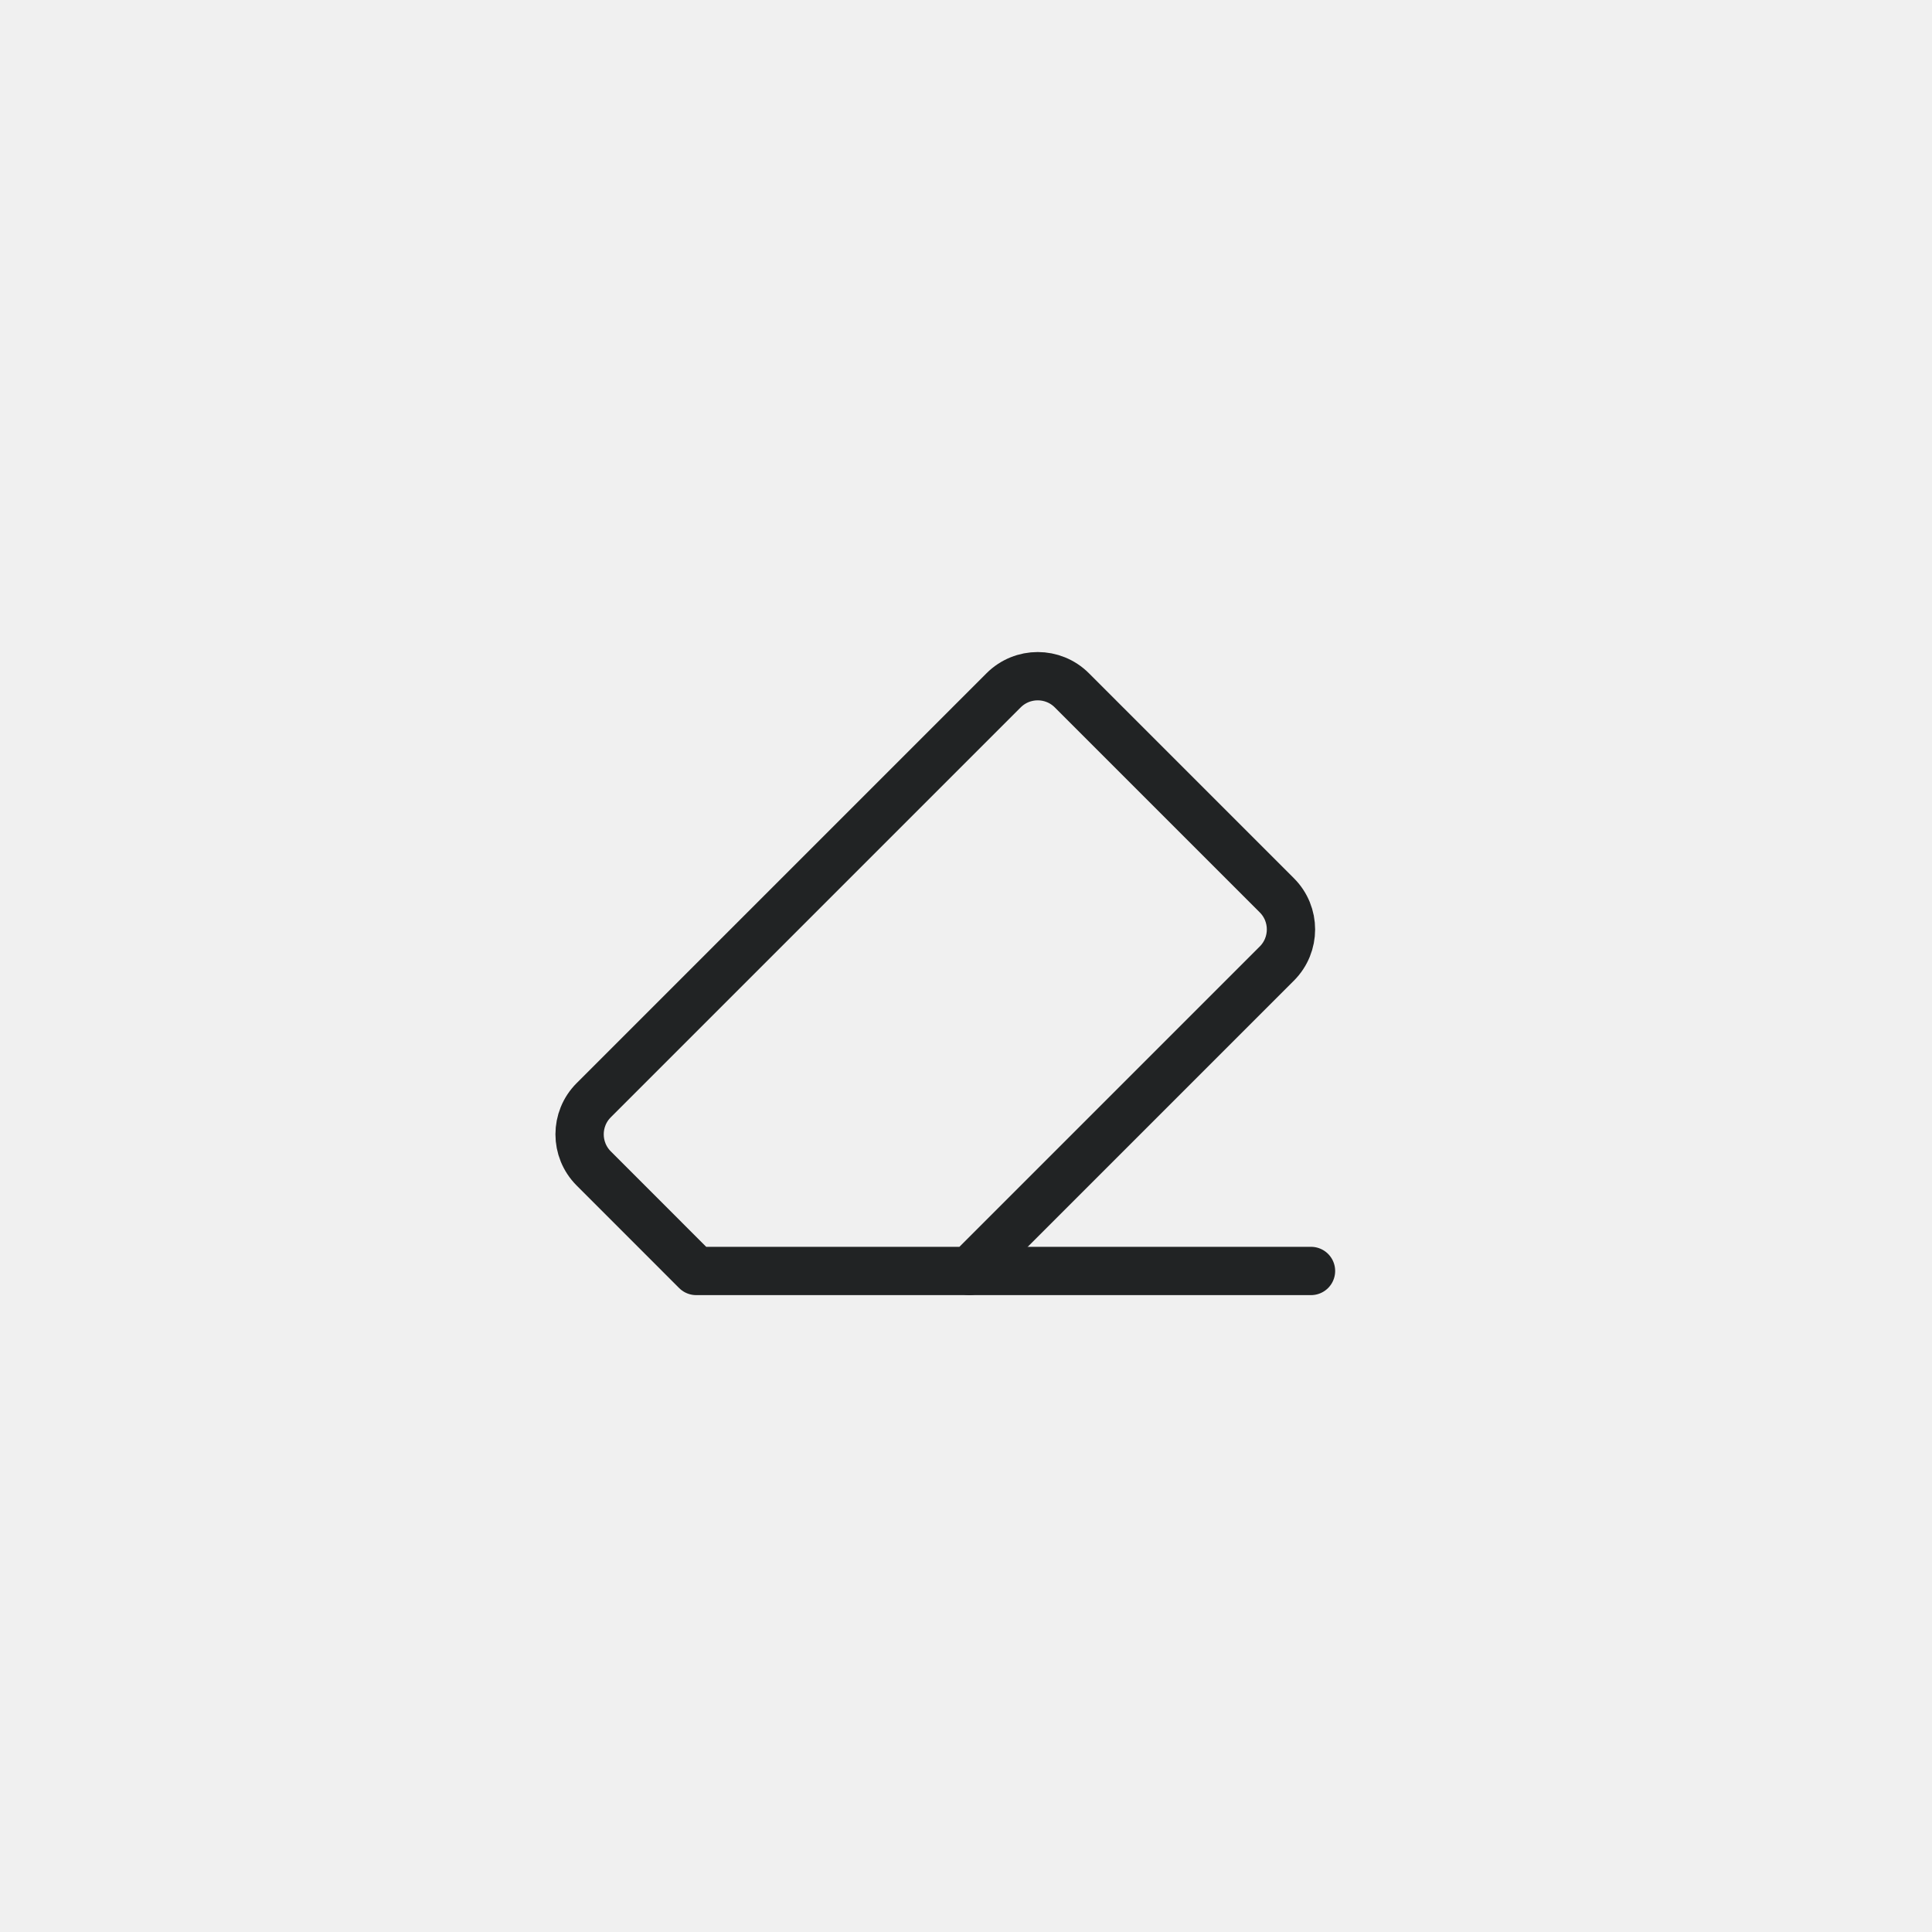
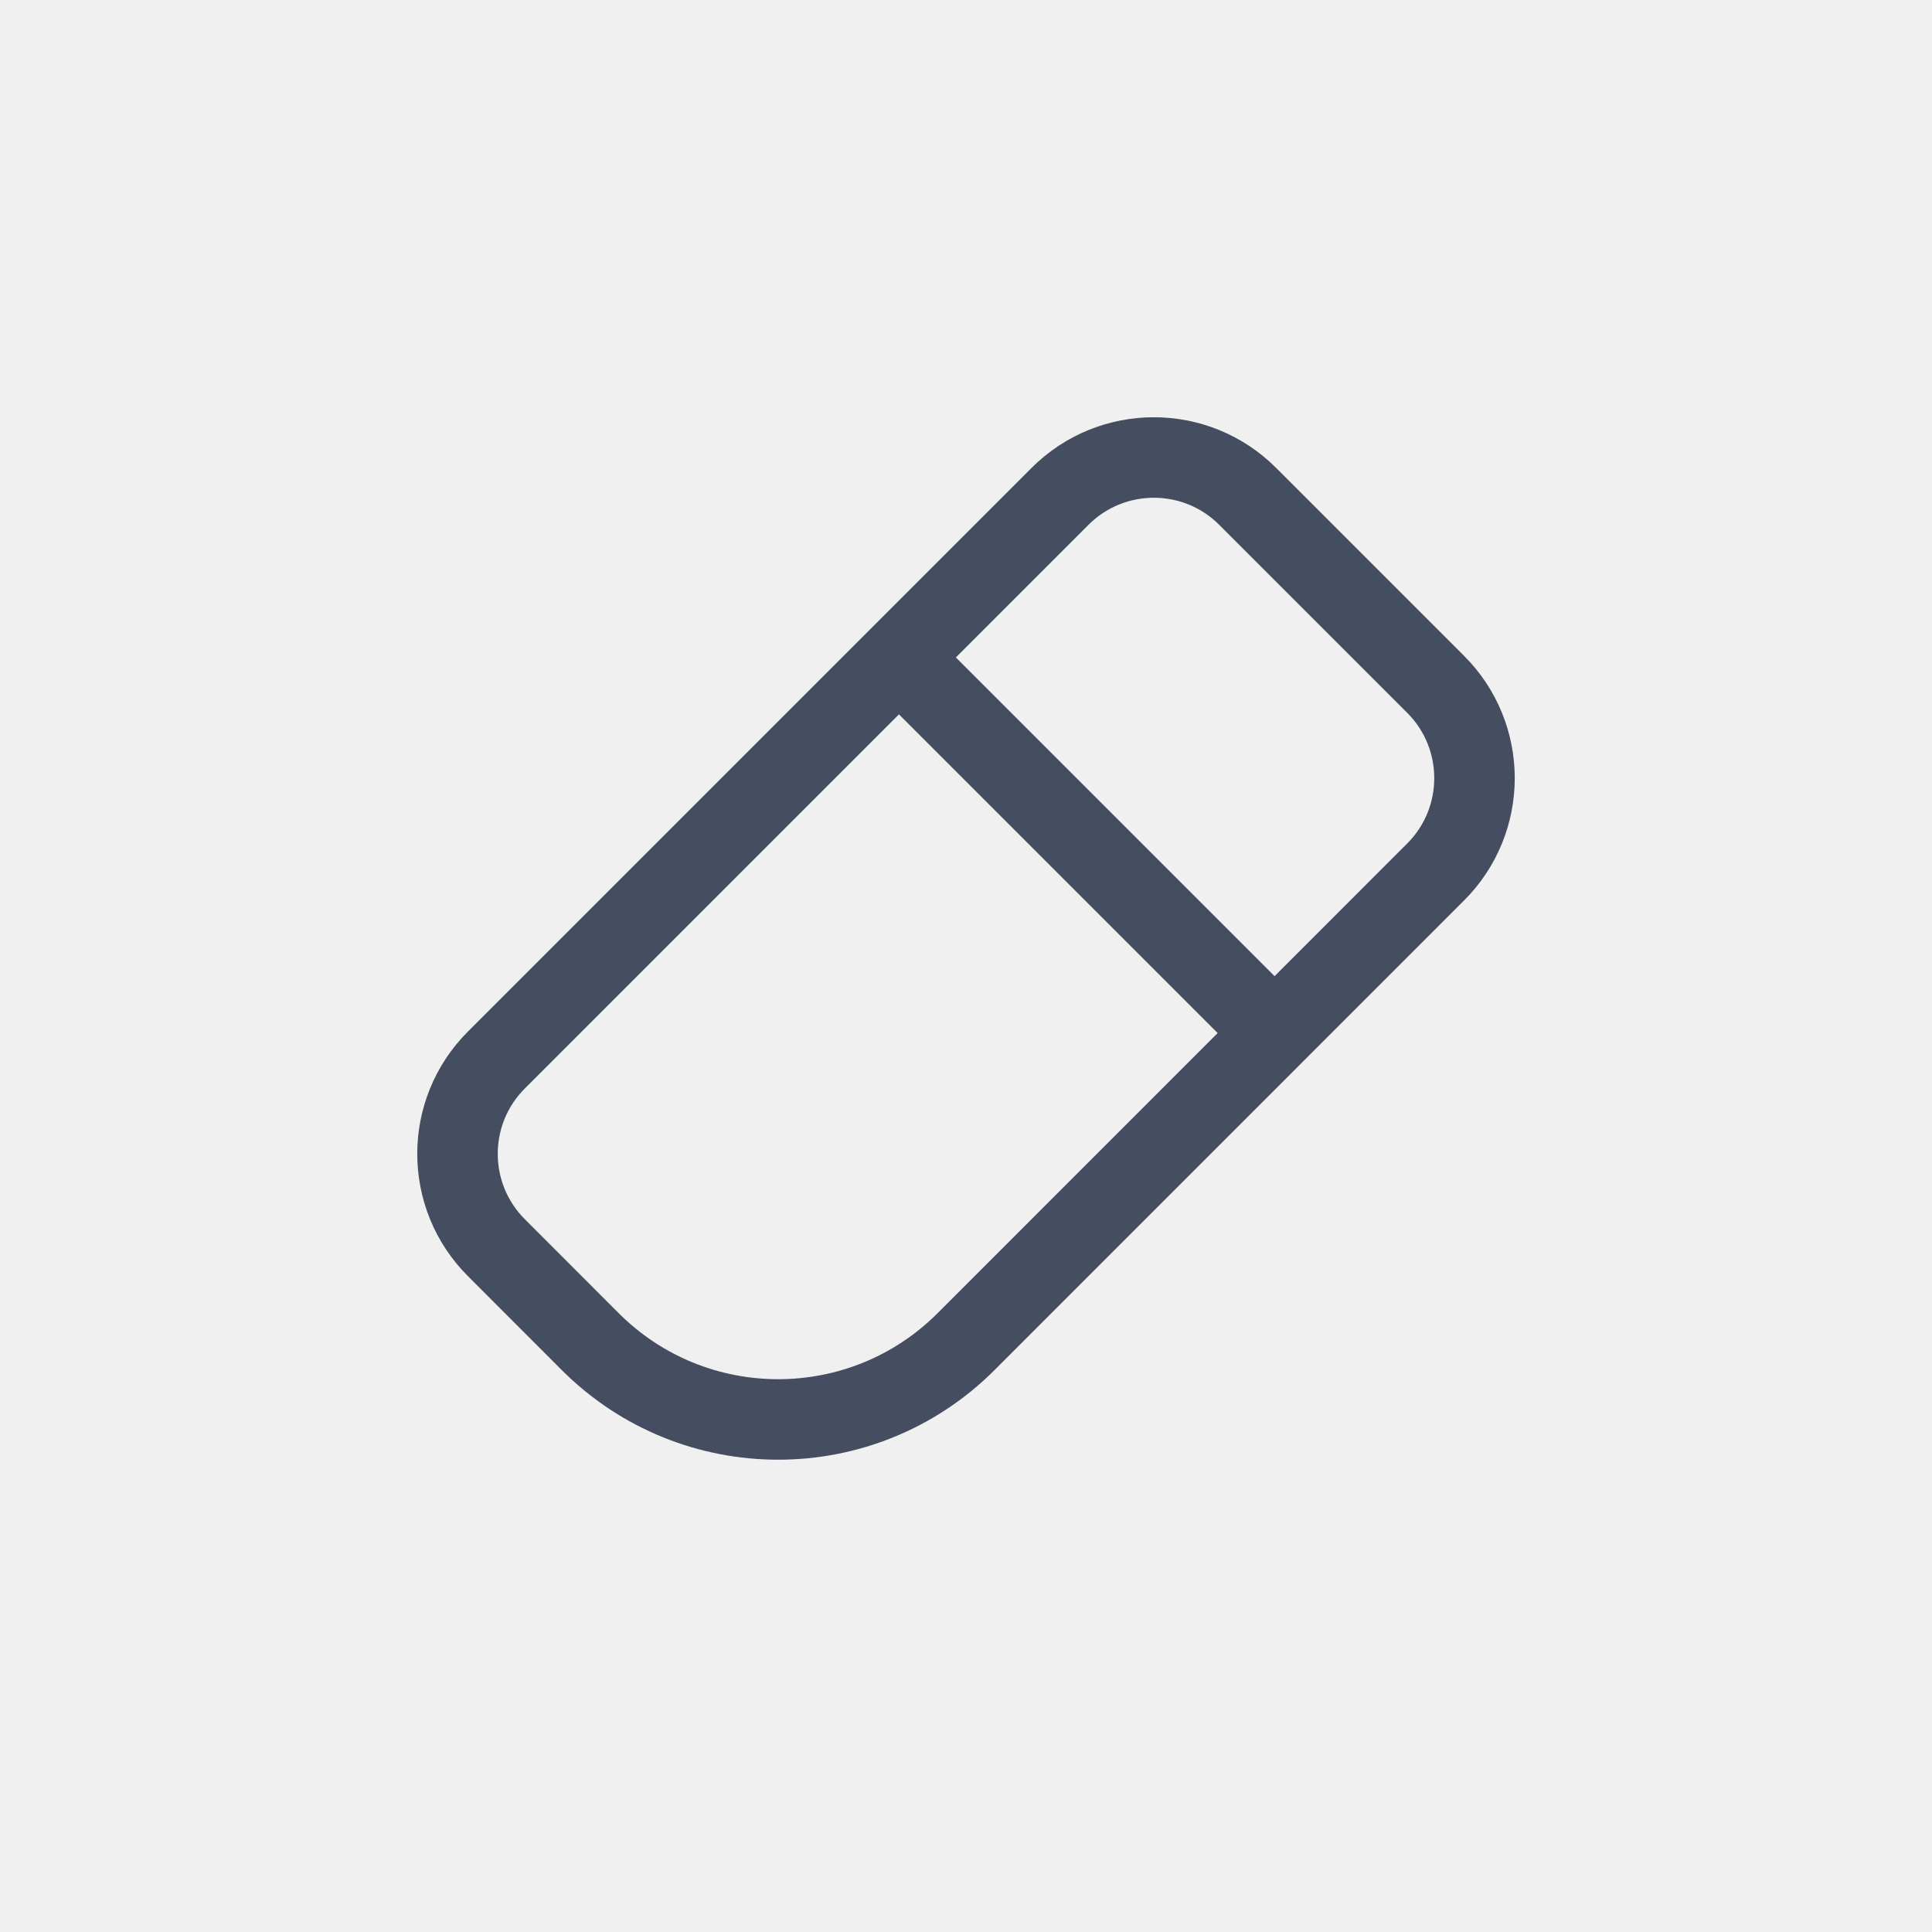
- <svg xmlns="http://www.w3.org/2000/svg" width="40px" height="40px" viewBox="0 0 40 40" version="1.1">
-   <g id="页面-4" stroke="none" stroke-width="1" fill="none" fill-rule="evenodd">
-     <g id="Whiteboard-Guidelines" transform="translate(-456, -216)">
-       <g id="eraser" transform="translate(456, 216)">
-         <rect id="矩形备份-41" fill="#FFFFFF" opacity="0.01" x="0" y="0" width="40" height="40" rx="2" />
-         <path d="M14.414,26.314 L12.293,24.192 C11.902,23.801 11.902,23.168 12.293,22.778 L20.778,14.293 C21.169,13.902 21.802,13.902 22.192,14.293 L26.435,18.536 C26.826,18.926 26.826,19.559 26.435,19.95 L20.071,26.314 L14.414,26.314 Z" id="Stroke-1" stroke="#212324" stroke-linecap="round" stroke-linejoin="round" />
-         <line x1="20.072" y1="26.314" x2="27.143" y2="26.314" id="Stroke-5" stroke="#212324" stroke-linecap="round" stroke-linejoin="round" />
+ <svg xmlns="http://www.w3.org/2000/svg" width="24px" height="24px" viewBox="0 0 24 24" version="1.1">
+   <g id="页面-1" stroke="none" stroke-width="1" fill="none" fill-rule="evenodd">
+     <g id="切图" transform="translate(-8, -116)" stroke="#444E60">
+       <g id="编组-3" transform="translate(8, 116)">
+         <line x1="11" y1="8" x2="16" y2="13" id="路径-26" />
+         <path d="M15.5,6.167 L17.833,8.5 C18.478,9.144 18.478,10.189 17.833,10.833 L12,16.667 C10.711,17.955 8.622,17.955 7.333,16.667 L6.167,15.5 C5.522,14.856 5.522,13.811 6.167,13.167 L13.167,6.167 C13.811,5.522 14.856,5.522 15.5,6.167 Z" id="矩形" stroke-linecap="round" stroke-linejoin="round" />
      </g>
    </g>
  </g>
</svg>
